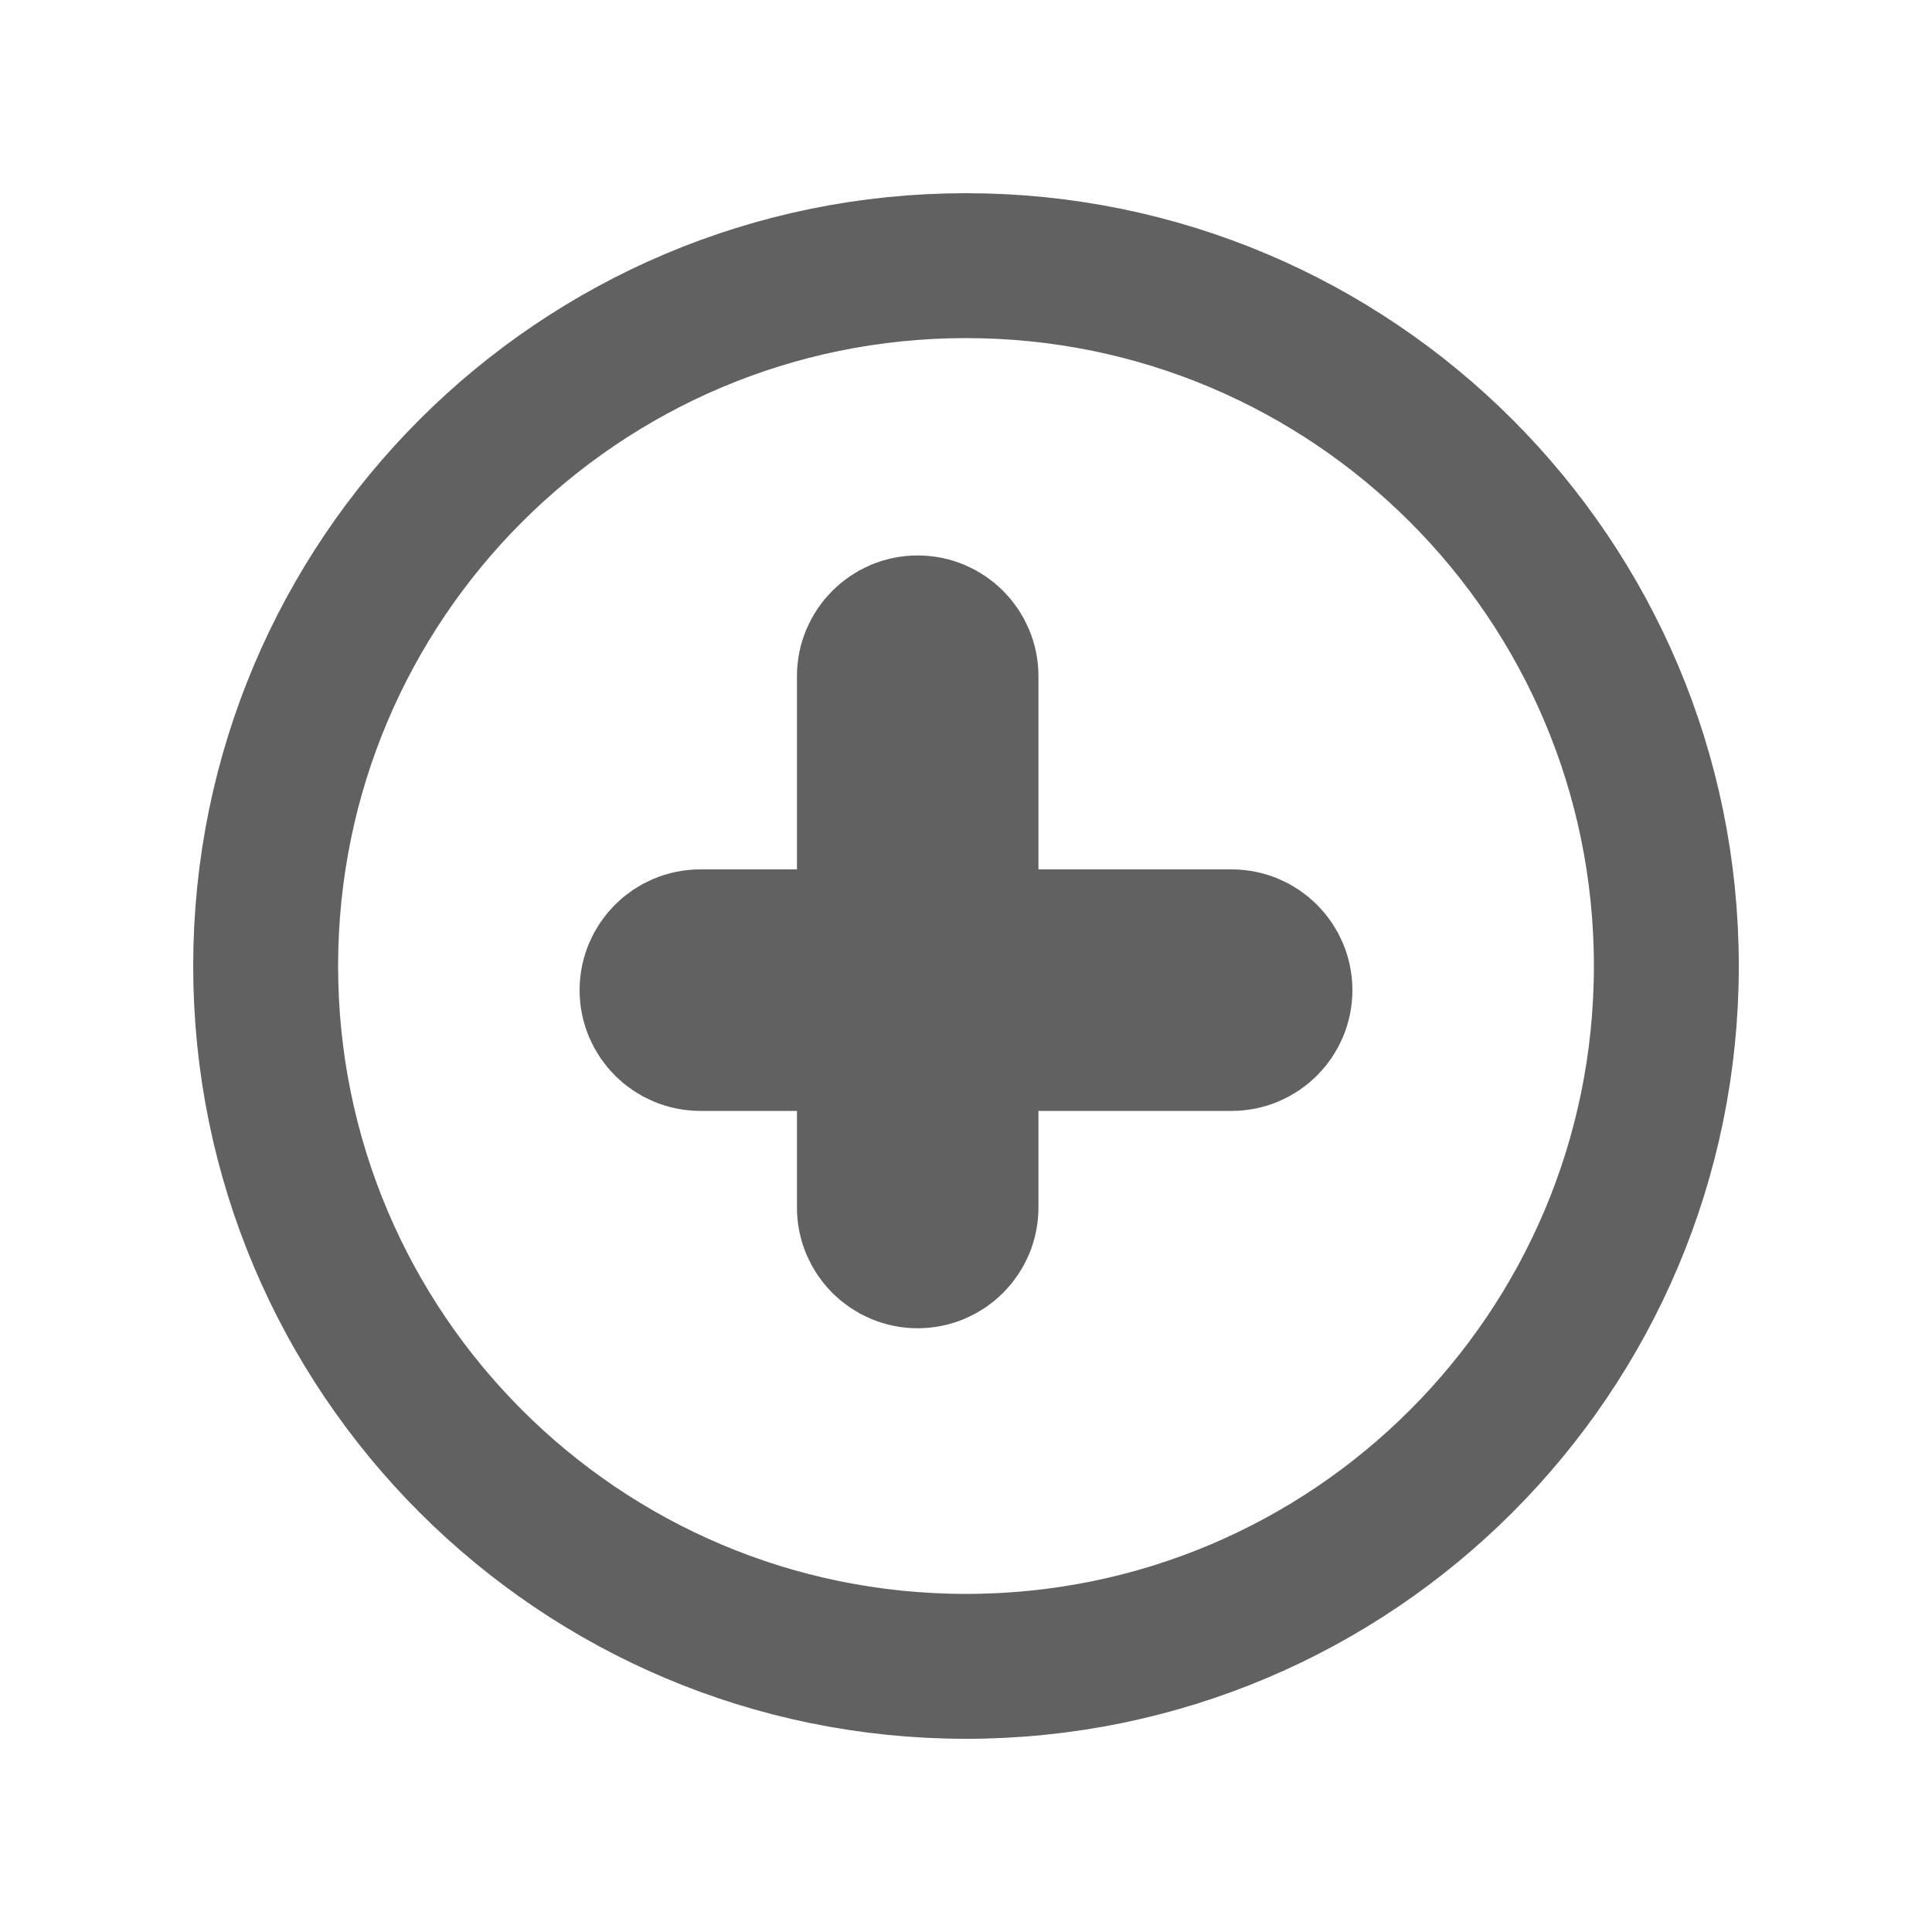
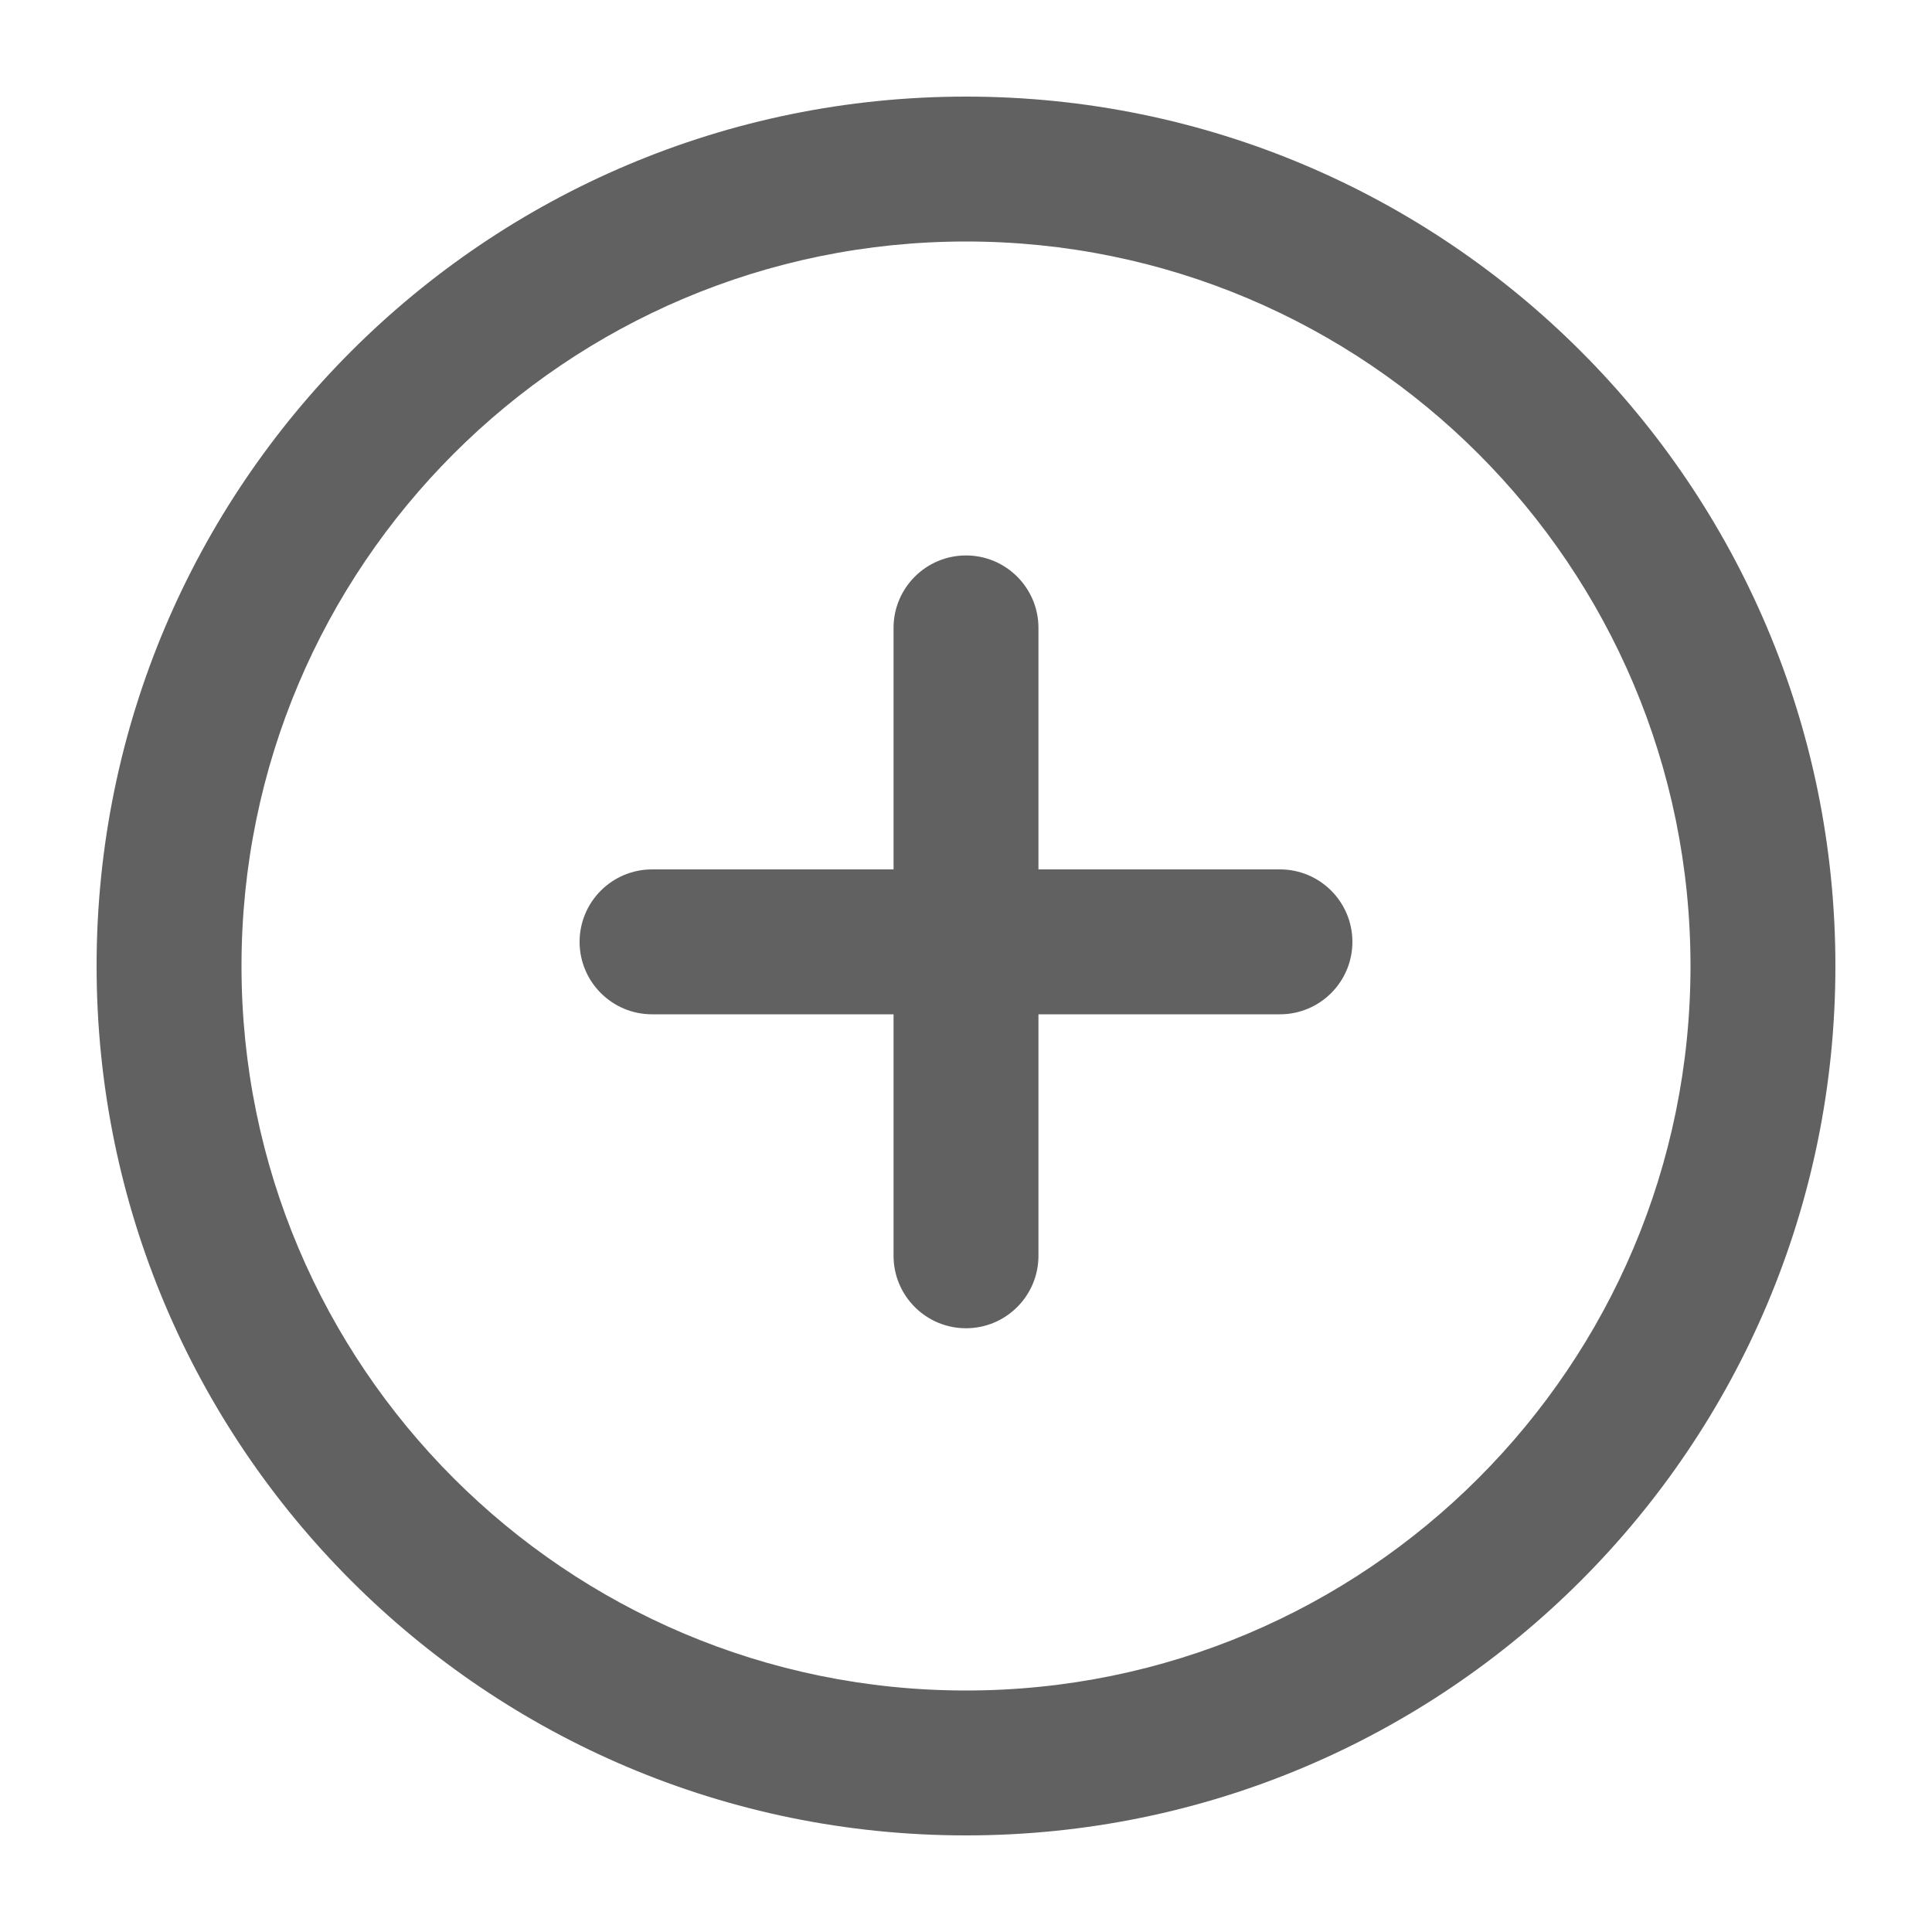
<svg xmlns="http://www.w3.org/2000/svg" width="20px" height="20px" viewBox="0 0 20 20" version="1.1">
  <g id="Page-1" stroke="none" stroke-width="1" fill="none" fill-rule="evenodd">
-     <g id="Group-23">
+     <g id="btn_more_20">
      <rect id="Rectangle" x="0" y="0" width="20" height="20" />
      <g id="Group-2" transform="translate(2, 2)">
        <rect id="Rectangle" x="0" y="0" width="16" height="16" />
-         <rect id="Rectangle" stroke="#616161" stroke-width="1.5" x="4.75" y="7.75" width="6.5" height="1" rx="0.5" />
-         <rect id="Rectangle" stroke="#616161" stroke-width="1.5" transform="translate(8, 7.75) rotate(-270) translate(-8, -7.75) " x="4.75" y="7.75" width="6.5" height="1" rx="0.5" />
+         <path d="M11.25,7 C11.664,7 12,7.336 12,7.75 C12,8.164 11.664,8.5 11.25,8.5 L4.75,8.5 C4.336,8.5 4,8.164 4,7.75 C4,7.336 4.336,7 4.75,7 L11.25,7 Z" id="Rectangle" fill="#616161" fill-rule="nonzero" />
+         <path d="M11.25,7 C11.664,7 12,7.336 12,7.75 C12,8.164 11.664,8.5 11.25,8.5 L4.75,8.5 C4.336,8.5 4,8.164 4,7.75 C4,7.336 4.336,7 4.75,7 L11.25,7 Z" id="Rectangle" fill="#616161" fill-rule="nonzero" transform="translate(8, 7.75) rotate(-270) translate(-8, -7.75) " />
      </g>
-       <circle id="Oval" stroke="#616161" stroke-width="1.5" cx="10" cy="10" r="7.25" />
+       <path d="M10,1 C14.971,1 19,5.029 19,10 C19,14.971 14.971,19 10,19 C5.029,19 1,14.971 1,10 C1,5.029 5.029,1 10,1 Z M10,2.5 C5.858,2.5 2.5,5.858 2.5,10 C2.5,14.142 5.858,17.5 10,17.5 C14.142,17.5 17.5,14.142 17.5,10 C17.5,5.858 14.142,2.5 10,2.5 Z" id="Oval" fill="#616161" fill-rule="nonzero" />
    </g>
  </g>
</svg>
